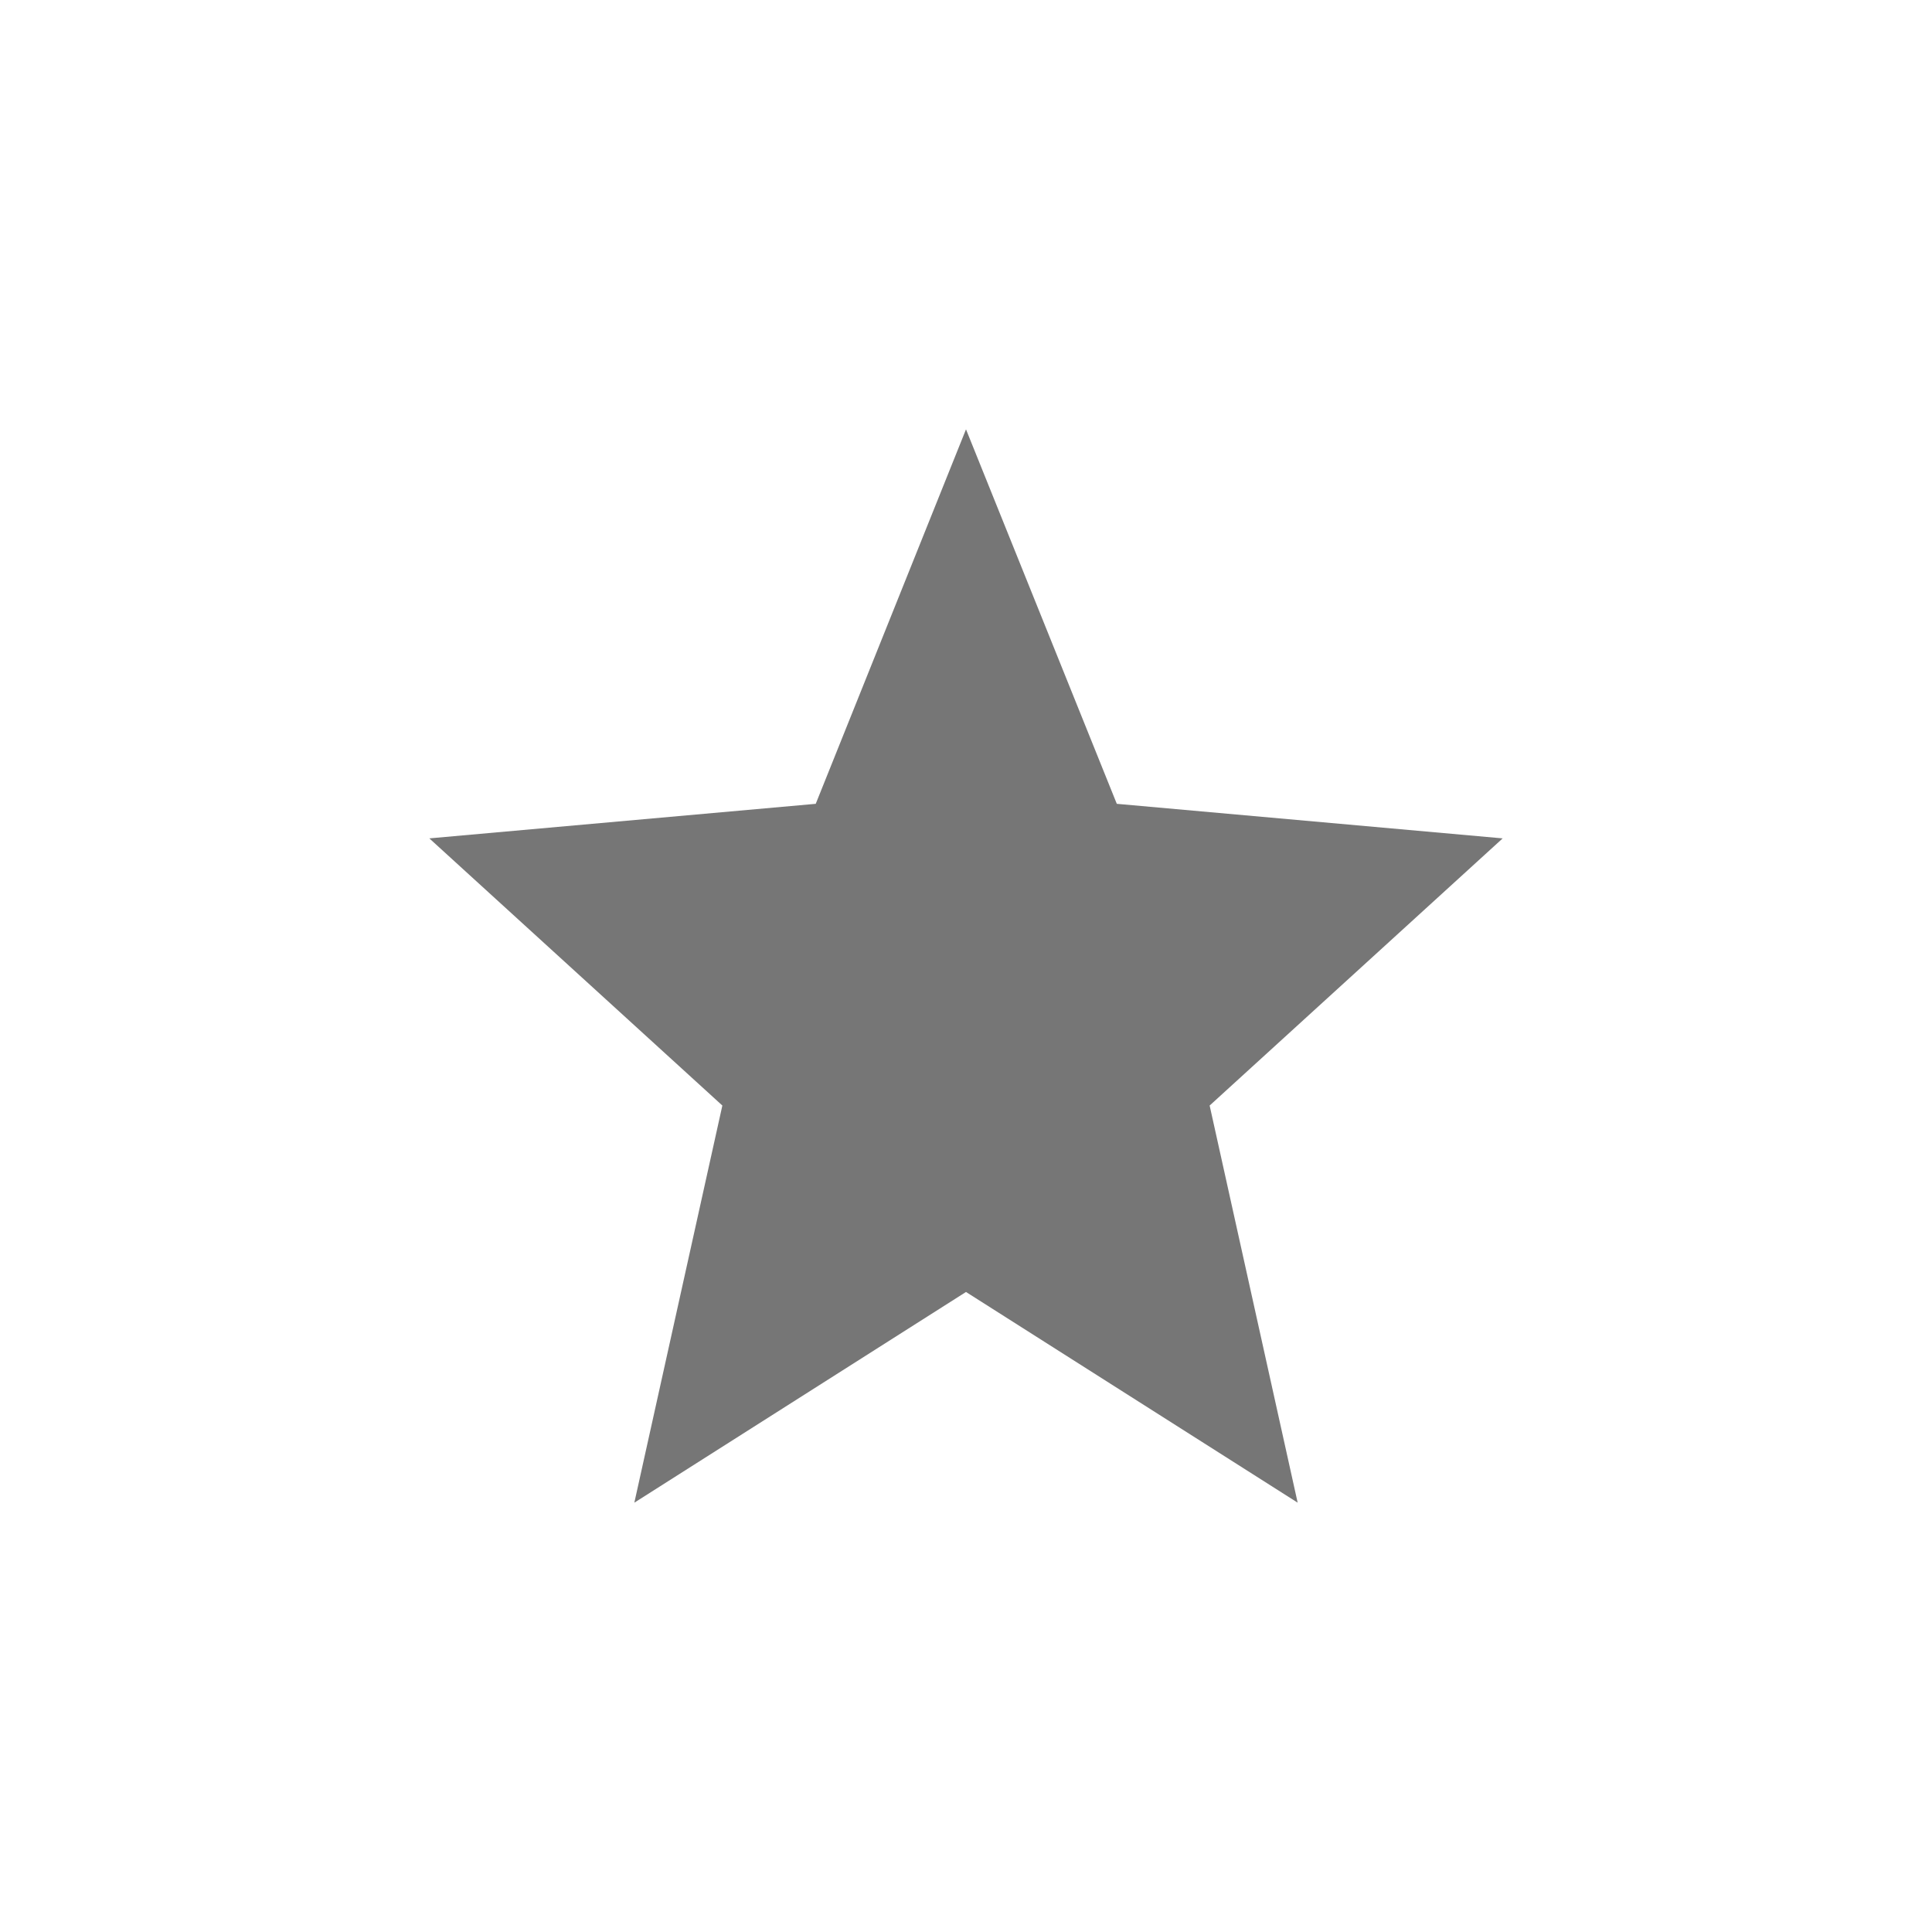
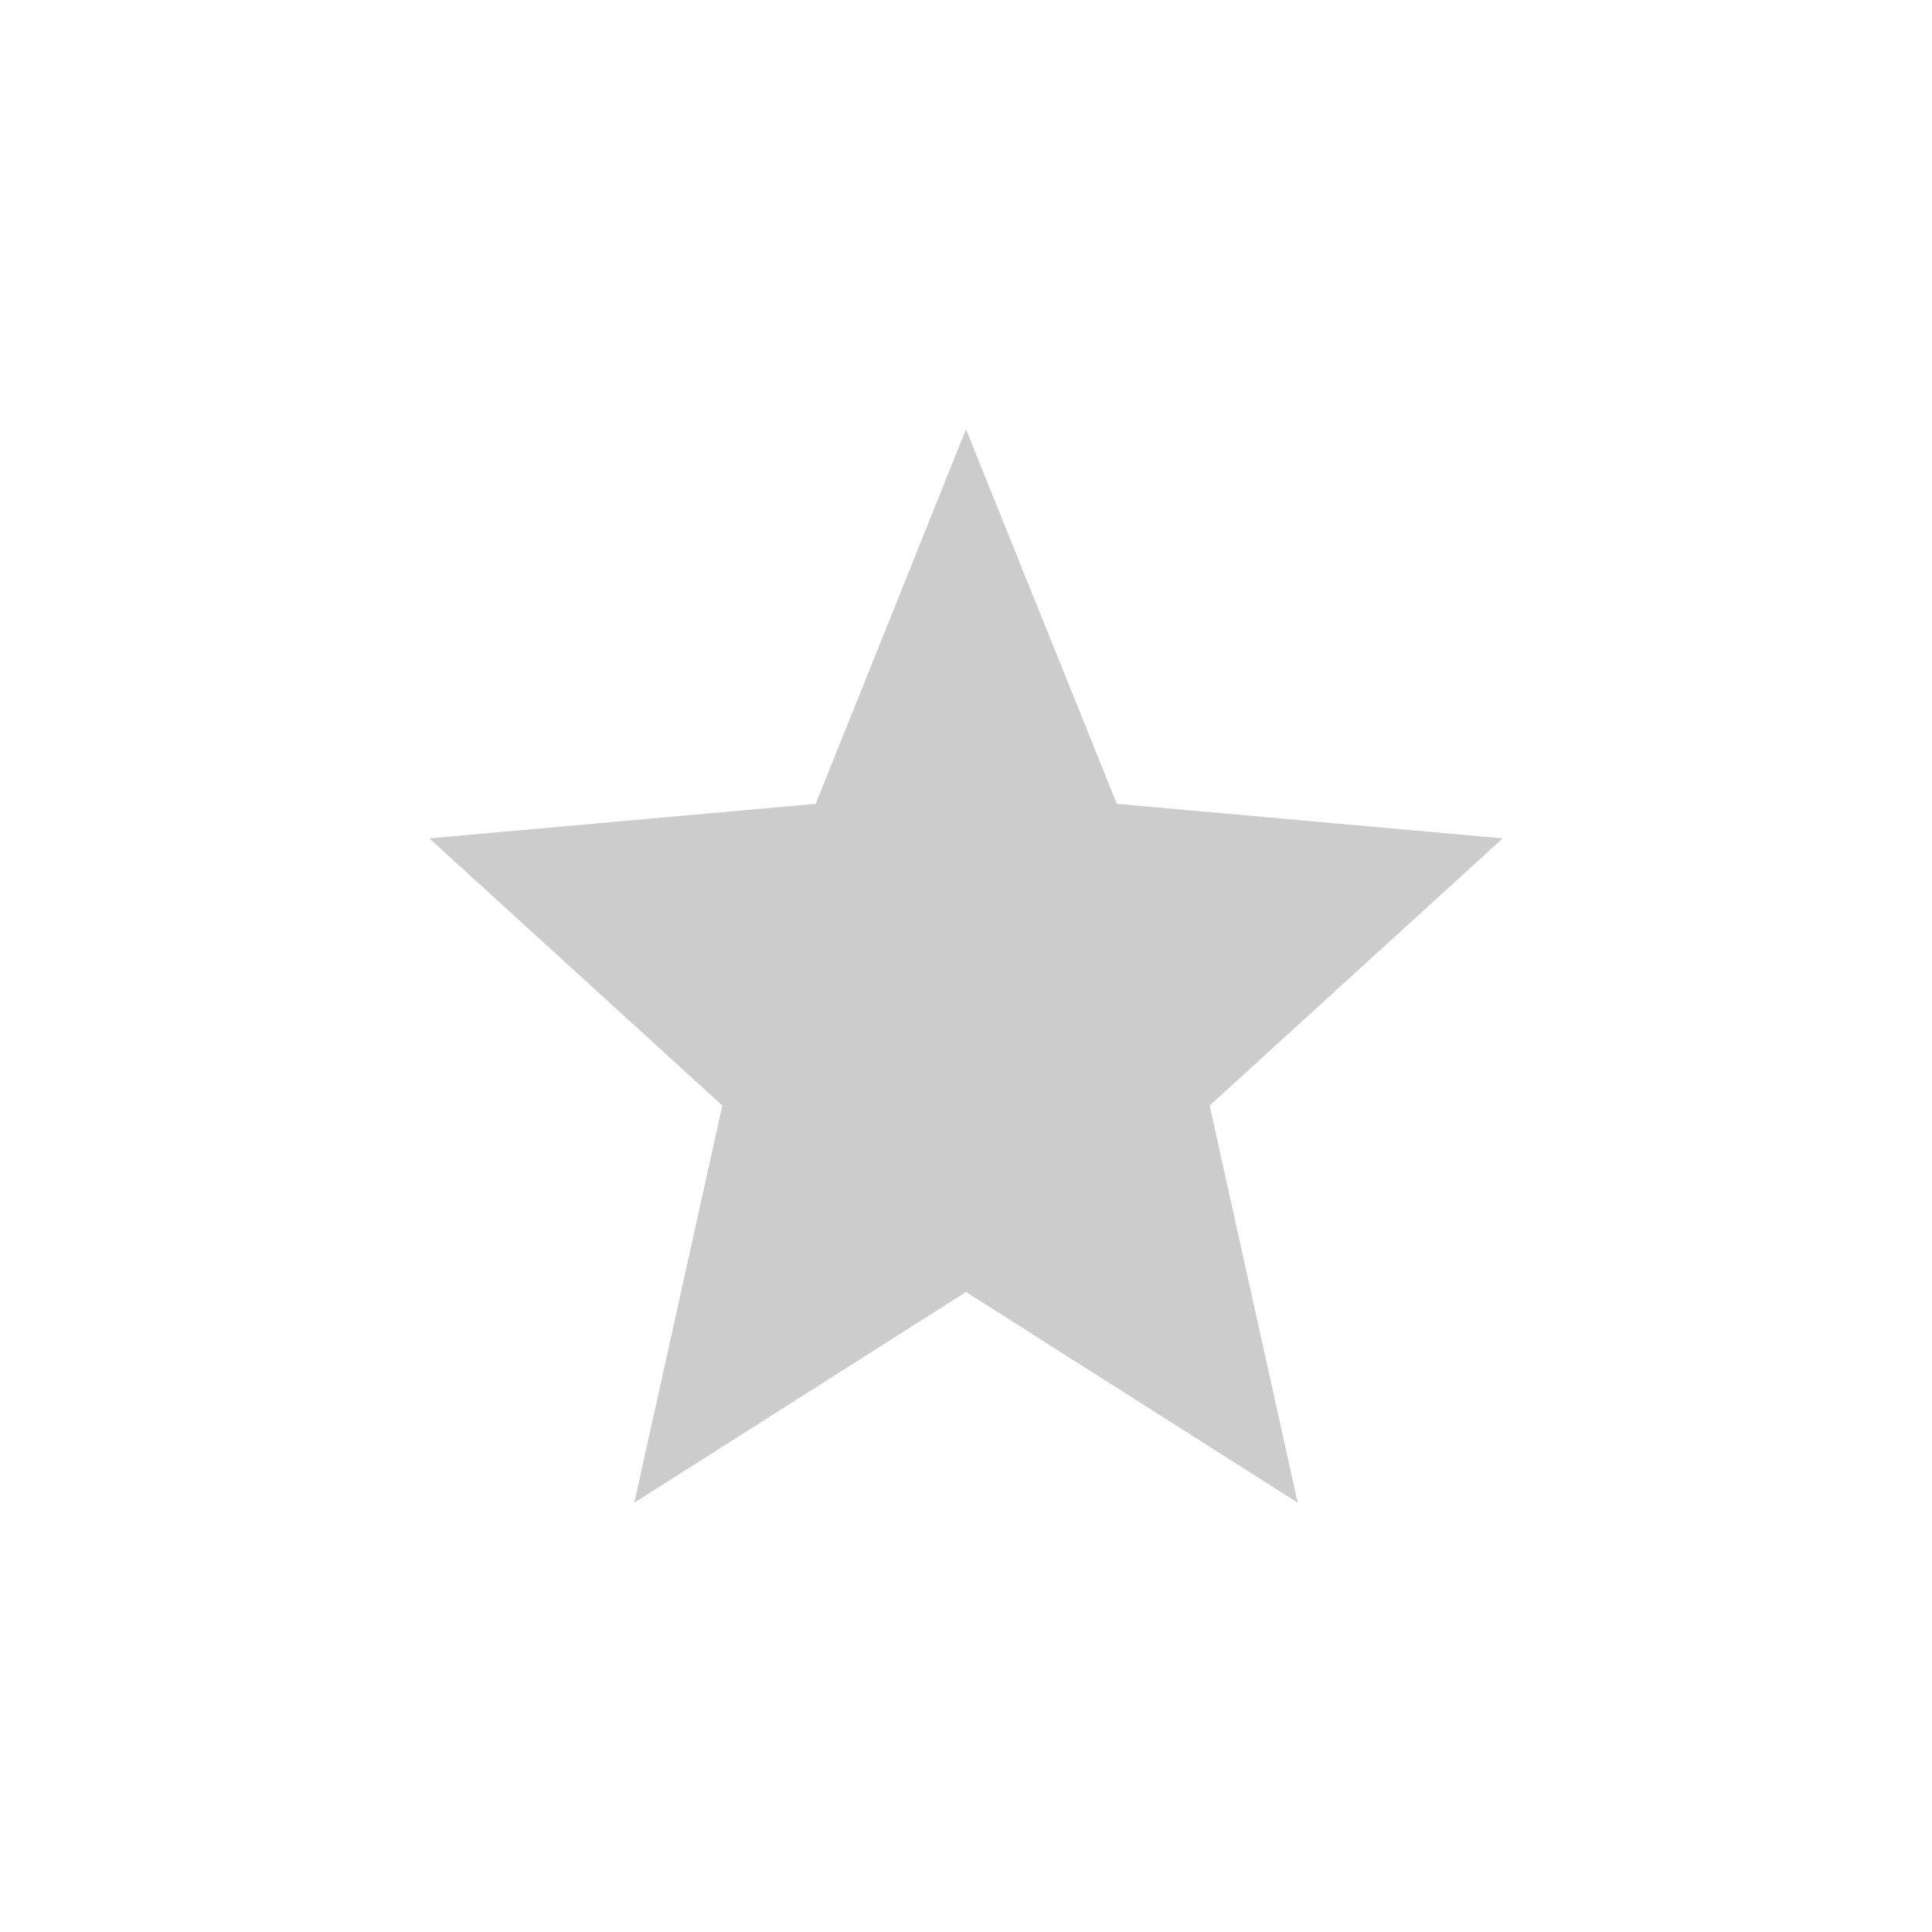
<svg xmlns="http://www.w3.org/2000/svg" data-name="구성 요소 25 – 12" width="18" height="18">
  <path data-name="사각형 1811" style="fill:none" d="M0 0h18v18H0z" />
-   <path data-name="↳Color" d="M5 8.037 8.09 10l-.82-3.7L10 3.811l-3.595-.322L5 0 3.6 3.489 0 3.811 2.73 6.3 1.91 10z" transform="translate(4 4)" style="fill:#767676" />
+   <path data-name="↳Color" d="M5 8.037 8.09 10l-.82-3.7L10 3.811l-3.595-.322L5 0 3.6 3.489 0 3.811 2.73 6.3 1.91 10z" transform="translate(4 4)" style="fill:#cccccc" />
</svg>
